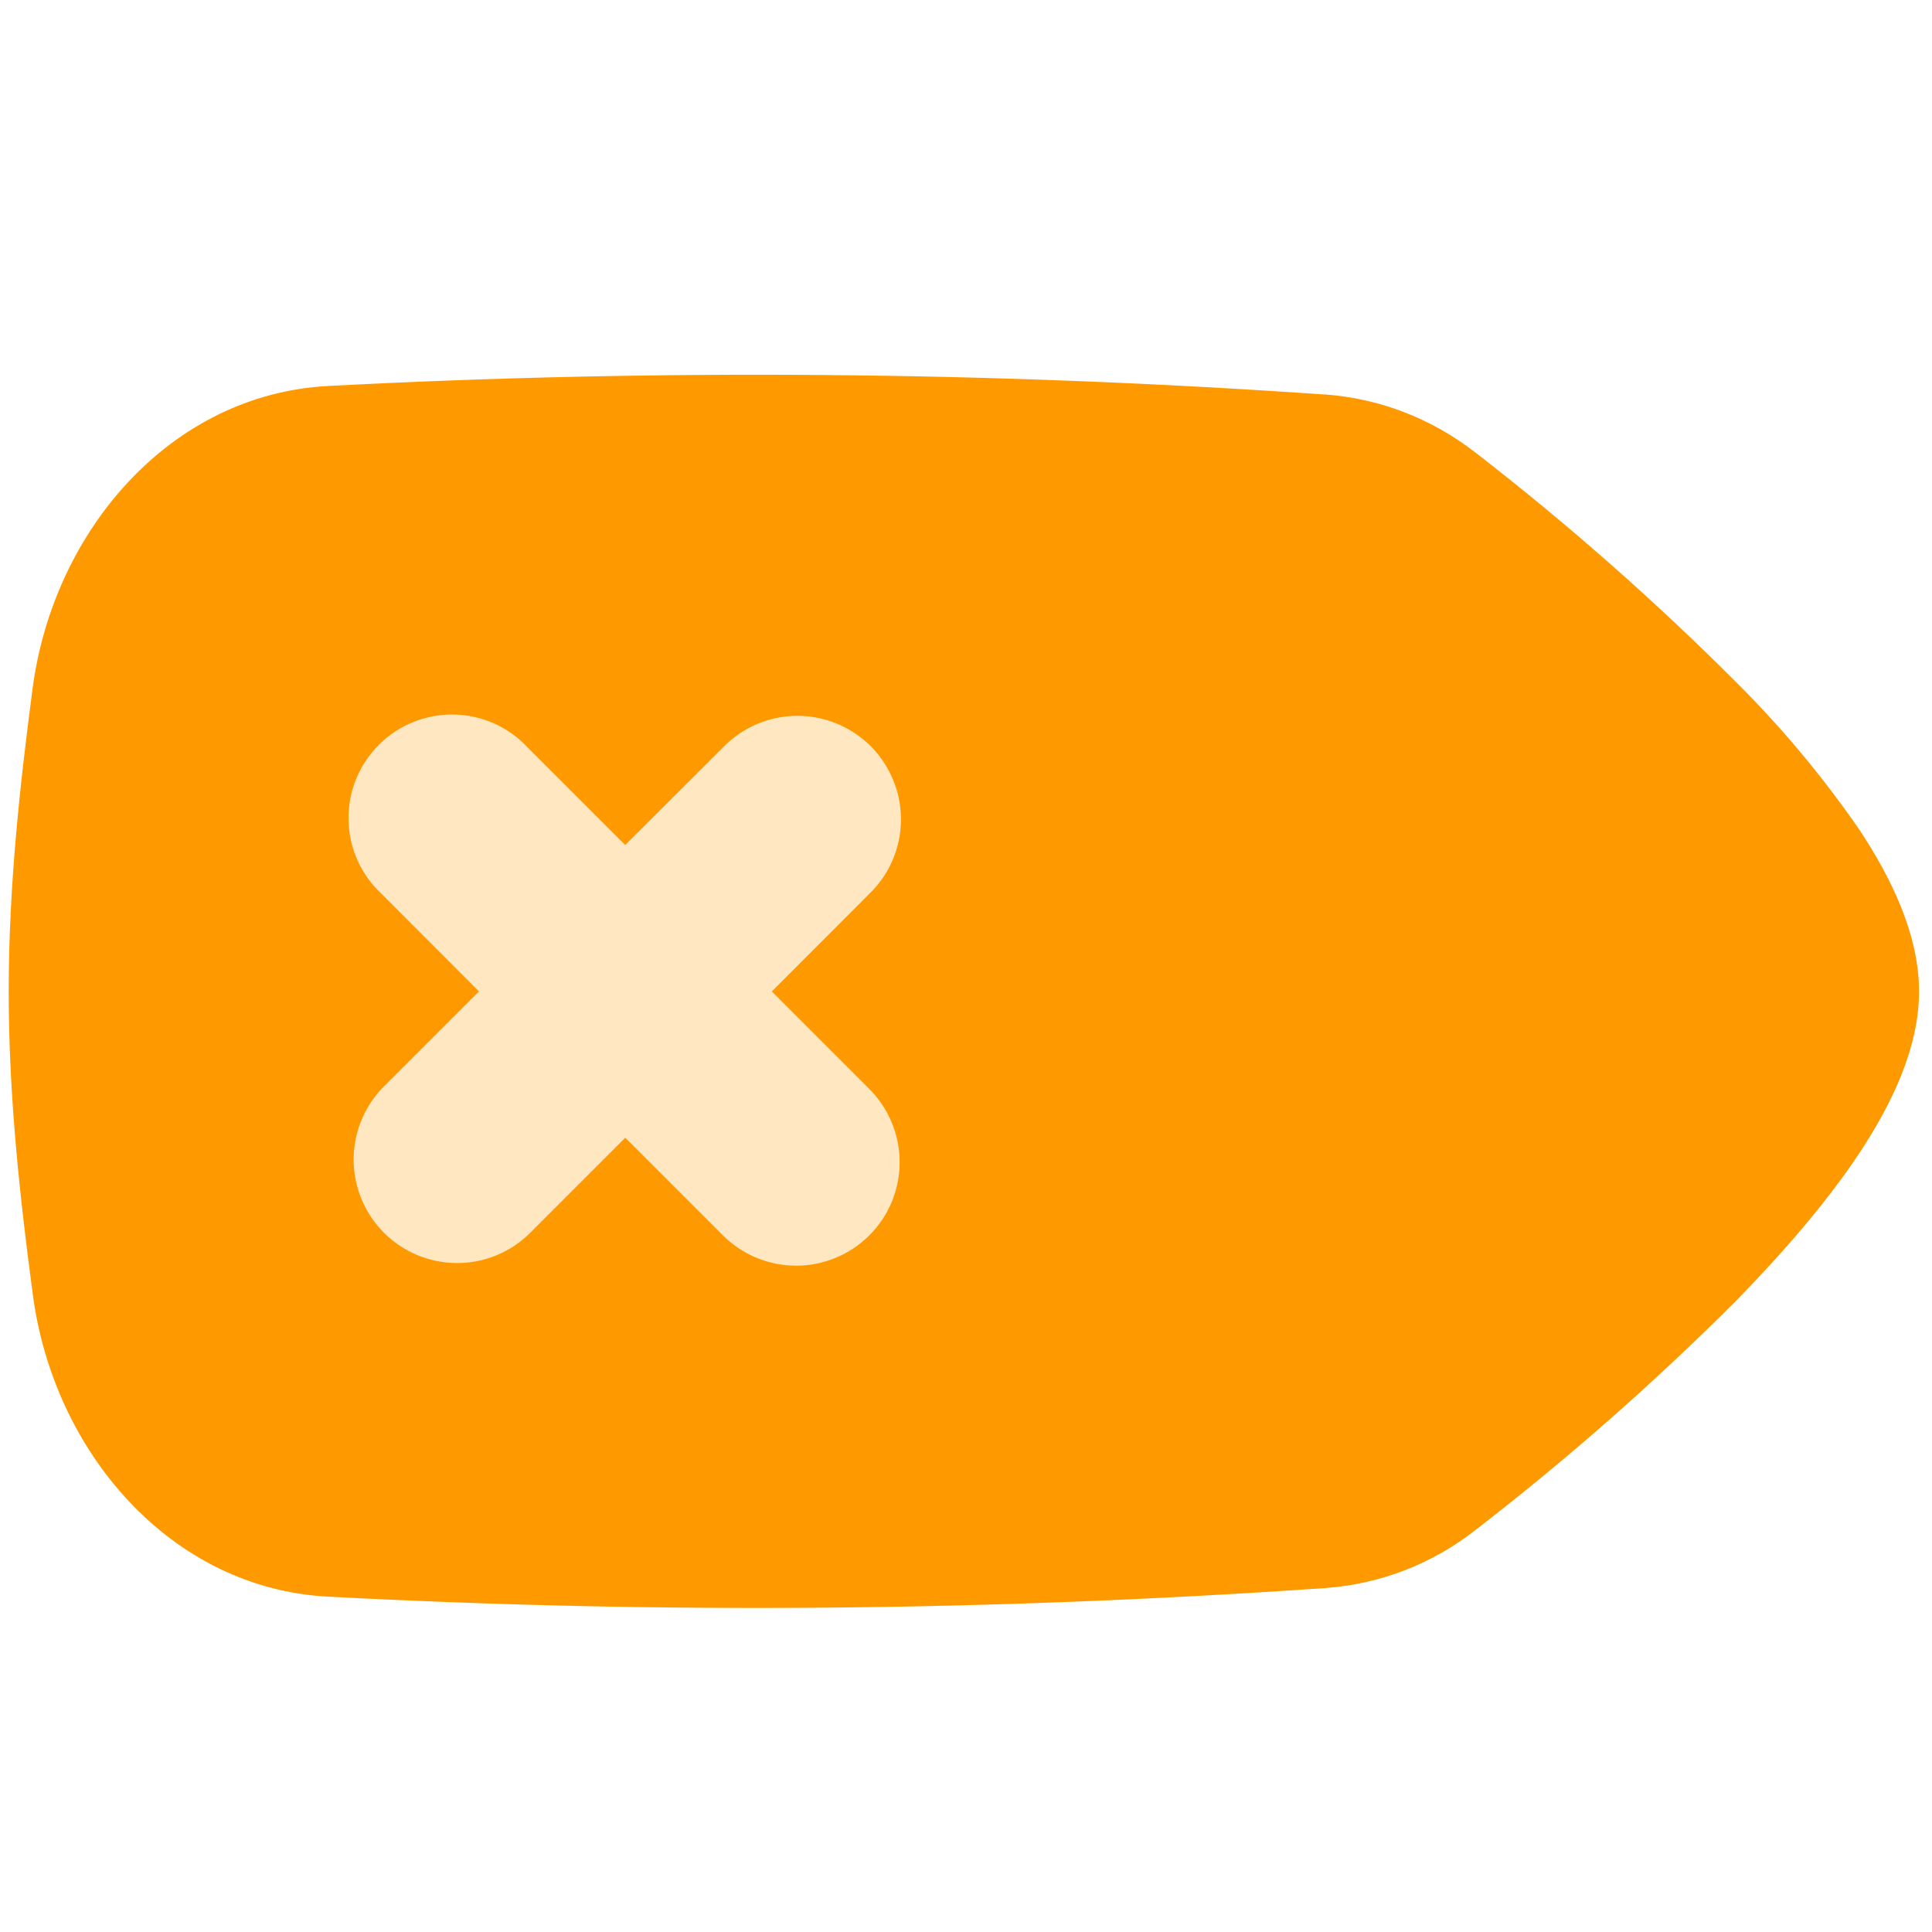
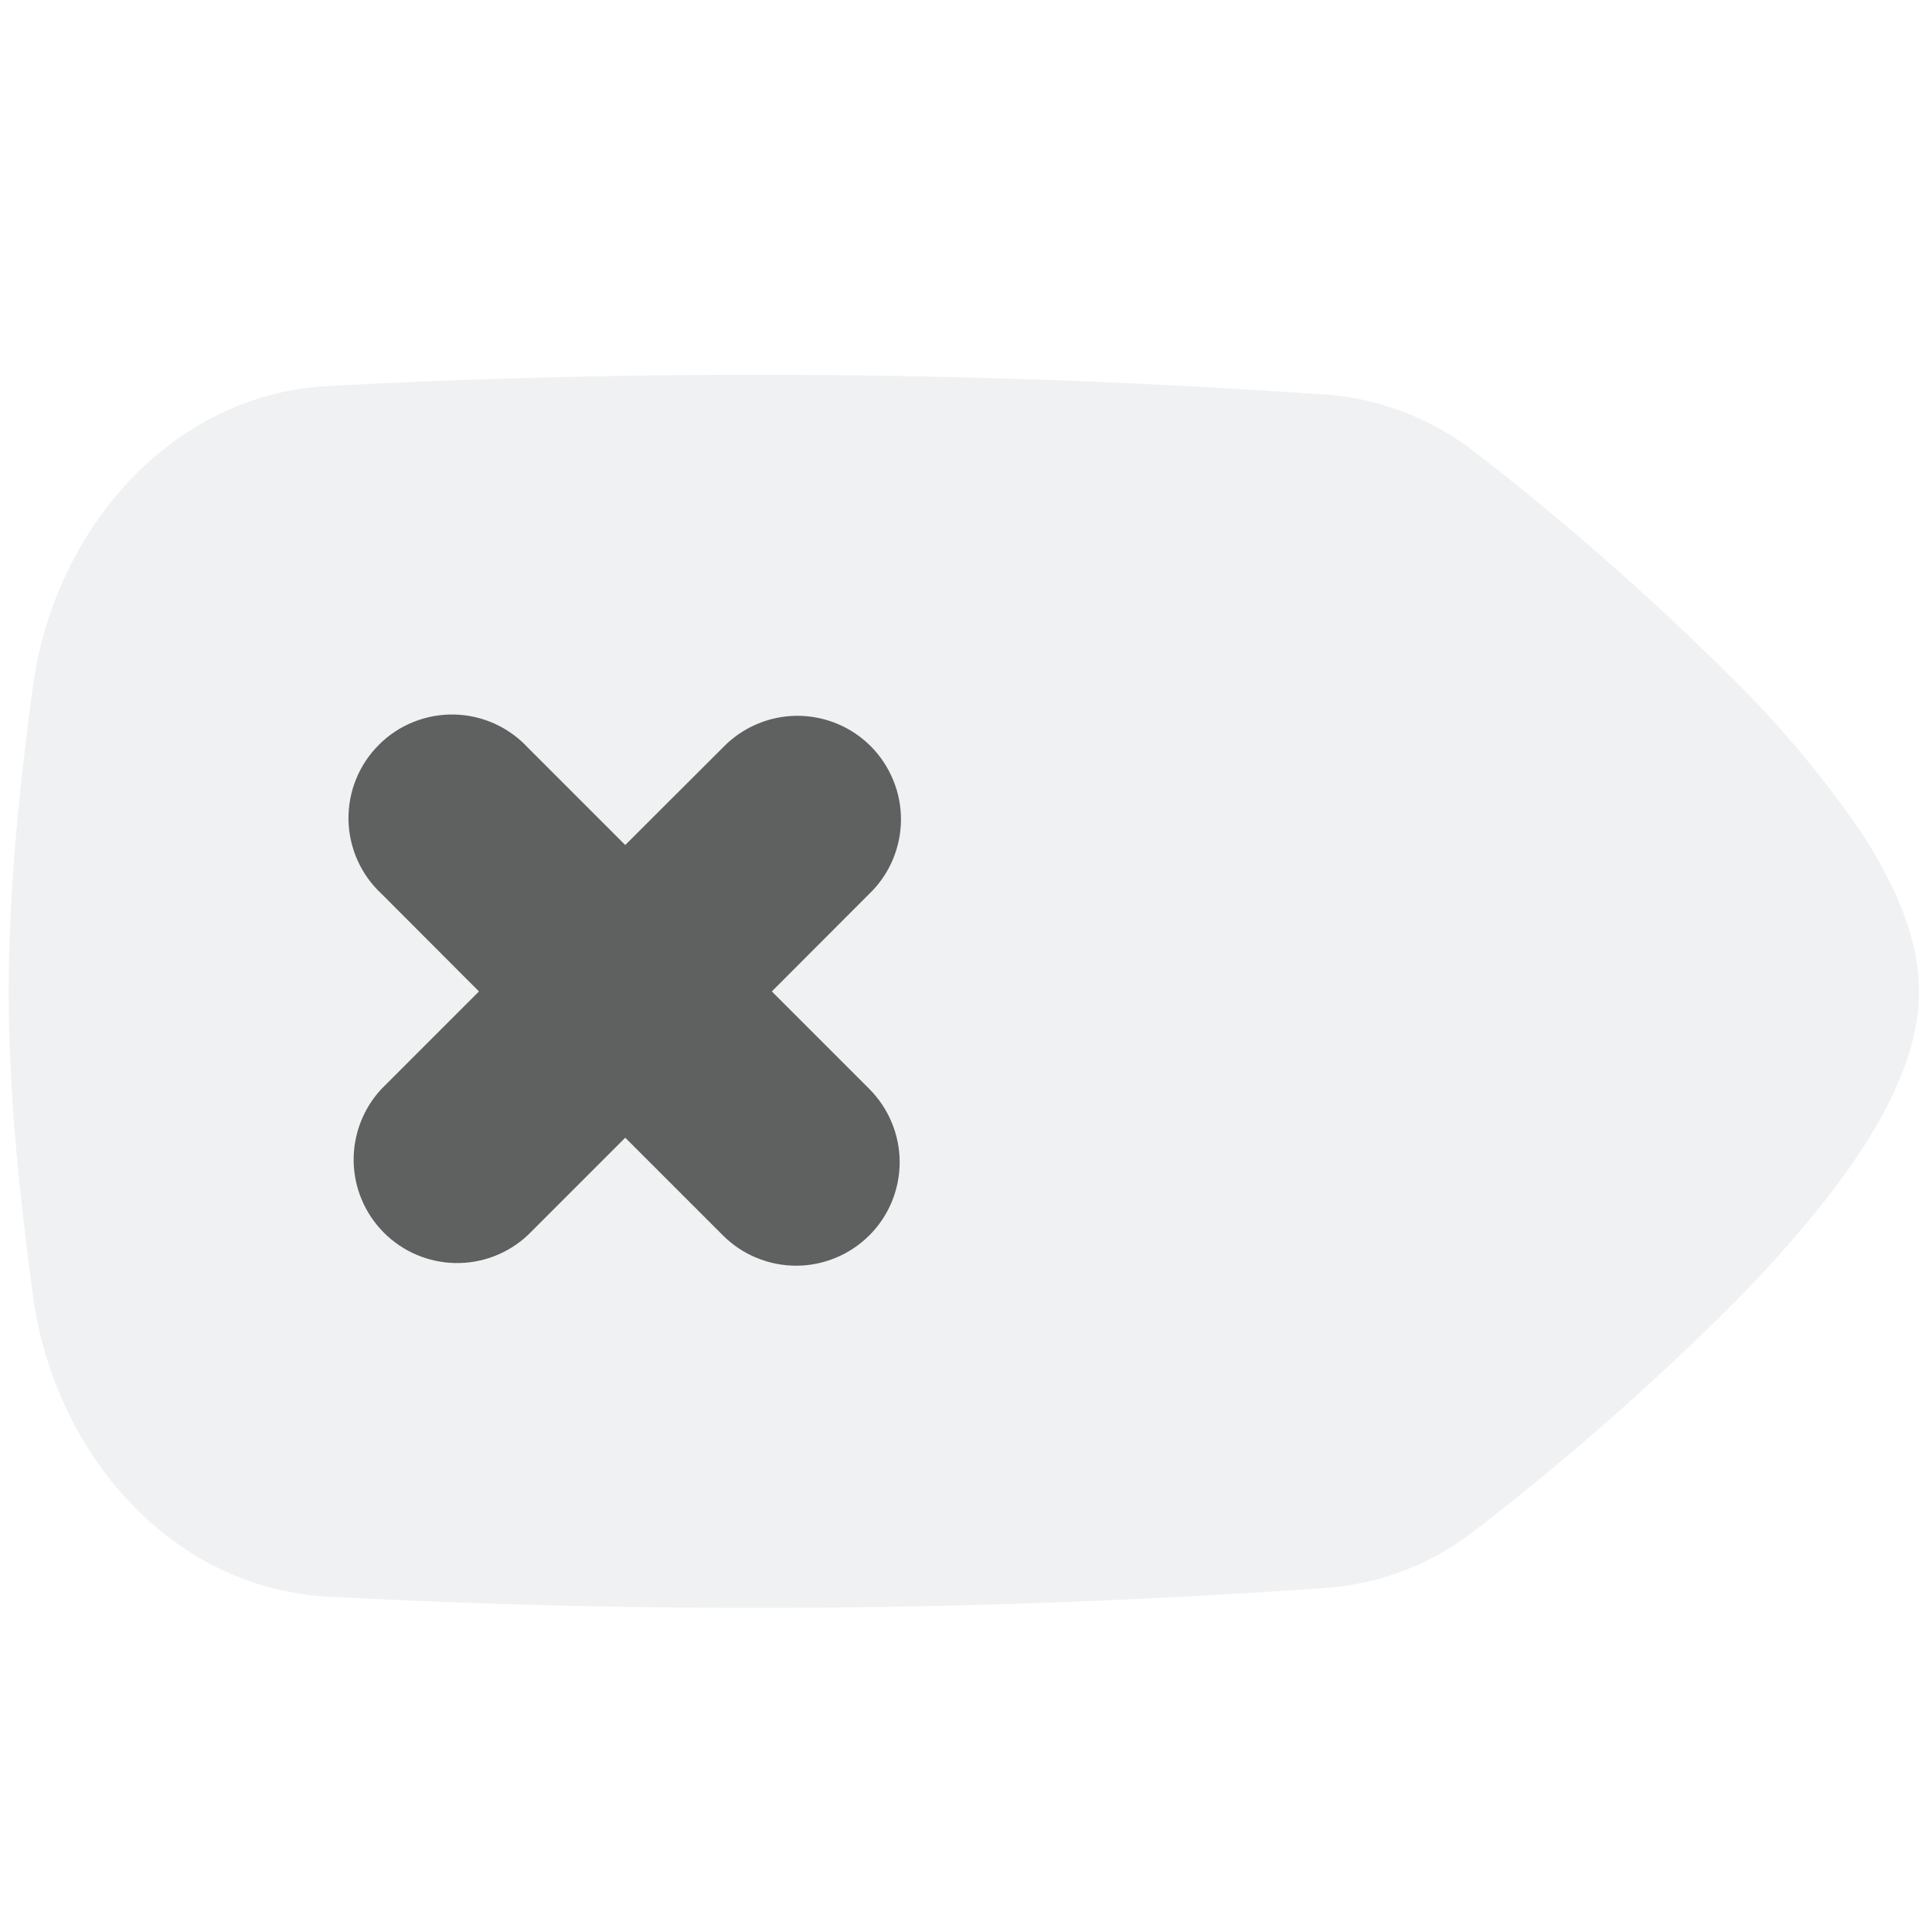
<svg xmlns="http://www.w3.org/2000/svg" width="24" height="24" viewBox="0 0 24 24" fill="none">
-   <path fill-rule="evenodd" clip-rule="evenodd" d="M16.457 4.901C12.336 4.614 8.201 4.578 4.075 4.795C2.12 4.898 0.668 6.587 0.406 8.544C0.248 9.744 0.108 11.013 0.108 12.316C0.108 13.618 0.248 14.887 0.408 16.085C0.668 18.043 2.122 19.732 4.075 19.834C8.223 20.052 12.276 20.016 16.455 19.728C17.136 19.681 17.787 19.431 18.324 19.01C19.466 18.129 20.55 17.176 21.569 16.156C22.142 15.569 22.69 14.94 23.1 14.321C23.492 13.726 23.839 13.024 23.839 12.316C23.839 11.608 23.492 10.903 23.1 10.31C22.647 9.653 22.135 9.039 21.569 8.476C20.55 7.456 19.466 6.502 18.326 5.62C17.774 5.191 17.126 4.948 16.457 4.9V4.901Z" fill="#FF9900" />
-   <path fill-rule="evenodd" clip-rule="evenodd" d="M10.8 11.102C10.923 10.984 11.021 10.842 11.088 10.685C11.155 10.528 11.191 10.359 11.192 10.188C11.194 10.018 11.161 9.849 11.096 9.691C11.031 9.533 10.936 9.389 10.815 9.268C10.694 9.148 10.551 9.052 10.393 8.988C10.235 8.923 10.065 8.891 9.895 8.892C9.724 8.894 9.555 8.929 9.398 8.997C9.242 9.064 9.1 9.162 8.981 9.285L7.767 10.497L6.555 9.285C6.438 9.159 6.296 9.058 6.138 8.987C5.98 8.917 5.81 8.879 5.638 8.876C5.465 8.873 5.293 8.905 5.133 8.97C4.973 9.034 4.828 9.13 4.706 9.253C4.584 9.375 4.487 9.52 4.423 9.68C4.358 9.84 4.326 10.012 4.329 10.184C4.332 10.357 4.37 10.527 4.44 10.685C4.511 10.843 4.612 10.985 4.738 11.102L5.95 12.316L4.738 13.528C4.511 13.772 4.388 14.094 4.393 14.427C4.399 14.76 4.534 15.078 4.77 15.314C5.005 15.549 5.323 15.684 5.656 15.69C5.989 15.696 6.312 15.572 6.555 15.345L7.767 14.133L8.979 15.345C9.099 15.465 9.24 15.56 9.396 15.624C9.552 15.689 9.72 15.723 9.889 15.723C10.057 15.723 10.225 15.69 10.381 15.625C10.537 15.561 10.679 15.466 10.798 15.347C10.918 15.228 11.013 15.086 11.078 14.93C11.142 14.774 11.176 14.607 11.176 14.438C11.176 14.269 11.143 14.102 11.078 13.946C11.014 13.79 10.919 13.648 10.8 13.528L9.588 12.316L10.8 11.102Z" fill="#FFE7C2" />
+   <path fill-rule="evenodd" clip-rule="evenodd" d="M16.457 4.901C12.336 4.614 8.201 4.578 4.075 4.795C2.12 4.898 0.668 6.587 0.406 8.544C0.248 9.744 0.108 11.013 0.108 12.316C0.108 13.618 0.248 14.887 0.408 16.085C0.668 18.043 2.122 19.732 4.075 19.834C8.223 20.052 12.276 20.016 16.455 19.728C17.136 19.681 17.787 19.431 18.324 19.01C19.466 18.129 20.55 17.176 21.569 16.156C22.142 15.569 22.69 14.94 23.1 14.321C23.492 13.726 23.839 13.024 23.839 12.316C23.839 11.608 23.492 10.903 23.1 10.31C22.647 9.653 22.135 9.039 21.569 8.476C20.55 7.456 19.466 6.502 18.326 5.62C17.774 5.191 17.126 4.948 16.457 4.9V4.901Z" fill="#F0F1F2" />
+   <path fill-rule="evenodd" clip-rule="evenodd" d="M10.8 11.102C10.923 10.984 11.021 10.842 11.088 10.685C11.155 10.528 11.191 10.359 11.192 10.188C11.194 10.018 11.161 9.849 11.096 9.691C11.031 9.533 10.936 9.389 10.815 9.268C10.694 9.148 10.551 9.052 10.393 8.988C10.235 8.923 10.065 8.891 9.895 8.892C9.724 8.894 9.555 8.929 9.398 8.997C9.242 9.064 9.1 9.162 8.981 9.285L7.767 10.497L6.555 9.285C6.438 9.159 6.296 9.058 6.138 8.987C5.98 8.917 5.81 8.879 5.638 8.876C5.465 8.873 5.293 8.905 5.133 8.97C4.973 9.034 4.828 9.13 4.706 9.253C4.584 9.375 4.487 9.52 4.423 9.68C4.358 9.84 4.326 10.012 4.329 10.184C4.332 10.357 4.37 10.527 4.44 10.685C4.511 10.843 4.612 10.985 4.738 11.102L5.95 12.316L4.738 13.528C4.511 13.772 4.388 14.094 4.393 14.427C4.399 14.76 4.534 15.078 4.77 15.314C5.005 15.549 5.323 15.684 5.656 15.69C5.989 15.696 6.312 15.572 6.555 15.345L7.767 14.133L8.979 15.345C9.099 15.465 9.24 15.56 9.396 15.624C9.552 15.689 9.72 15.723 9.889 15.723C10.057 15.723 10.225 15.69 10.381 15.625C10.537 15.561 10.679 15.466 10.798 15.347C10.918 15.228 11.013 15.086 11.078 14.93C11.142 14.774 11.176 14.607 11.176 14.438C11.176 14.269 11.143 14.102 11.078 13.946C11.014 13.79 10.919 13.648 10.8 13.528L9.588 12.316L10.8 11.102Z" fill="#5F6060" />
</svg>
